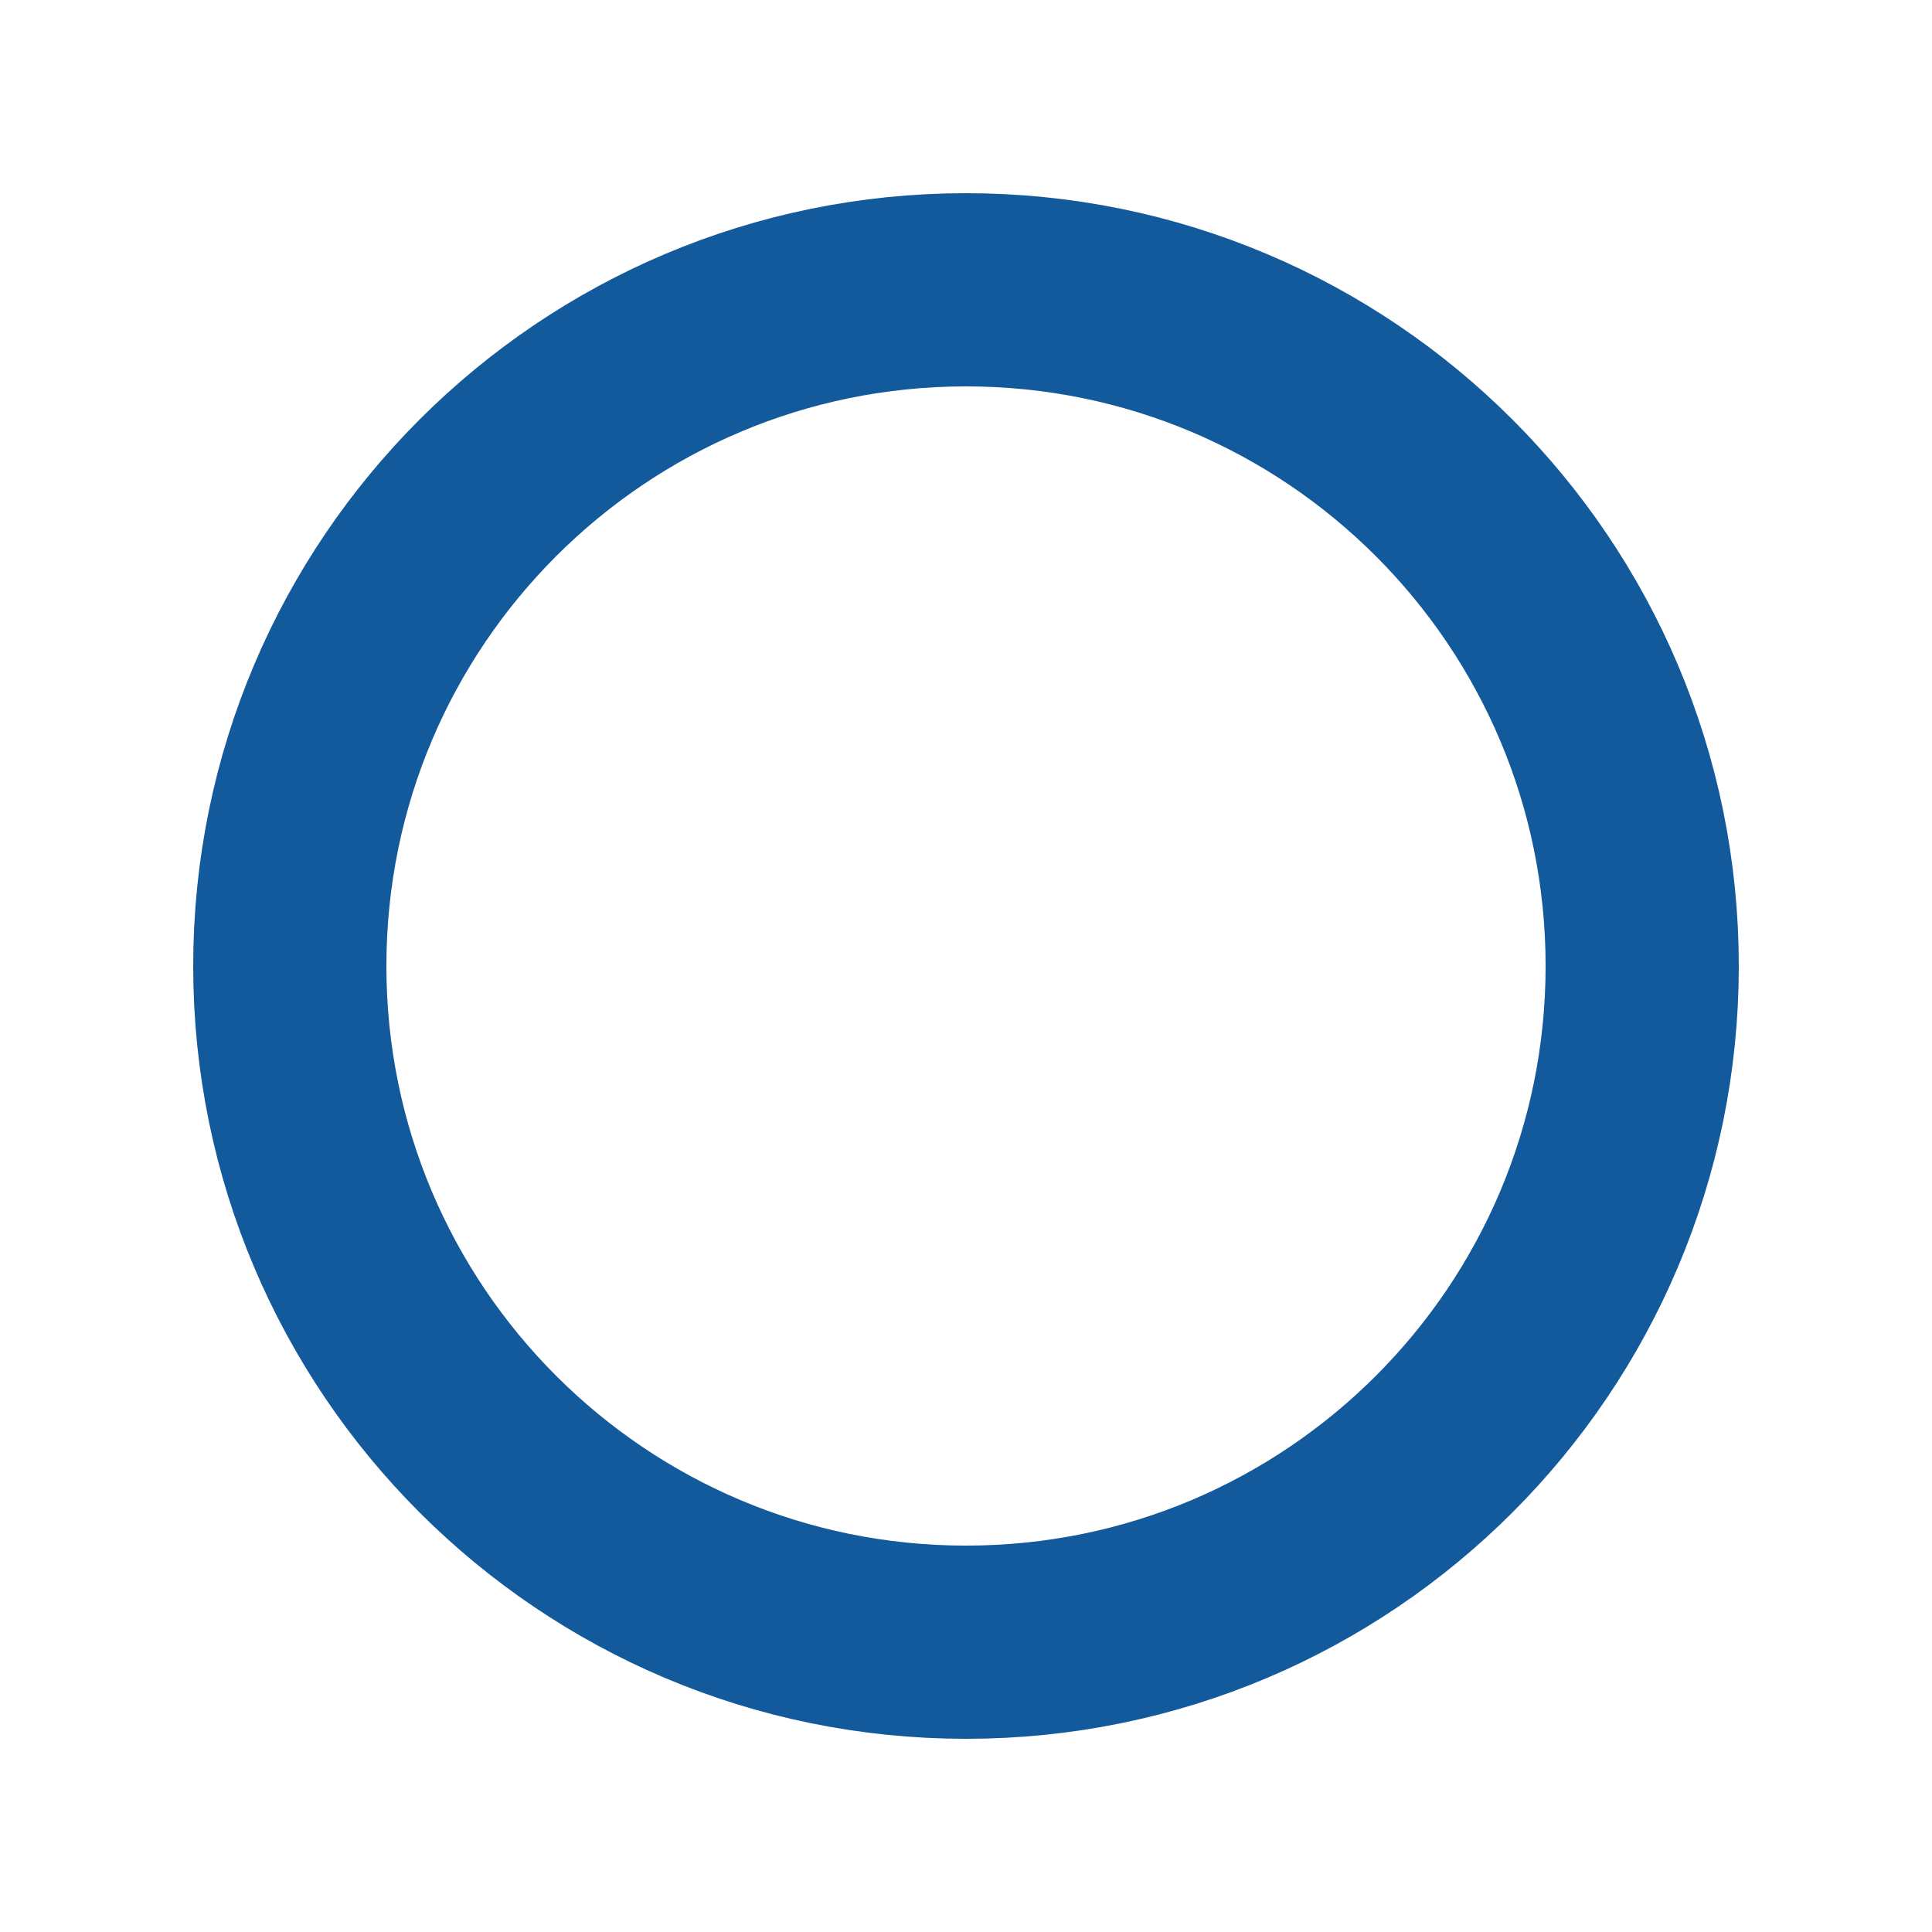
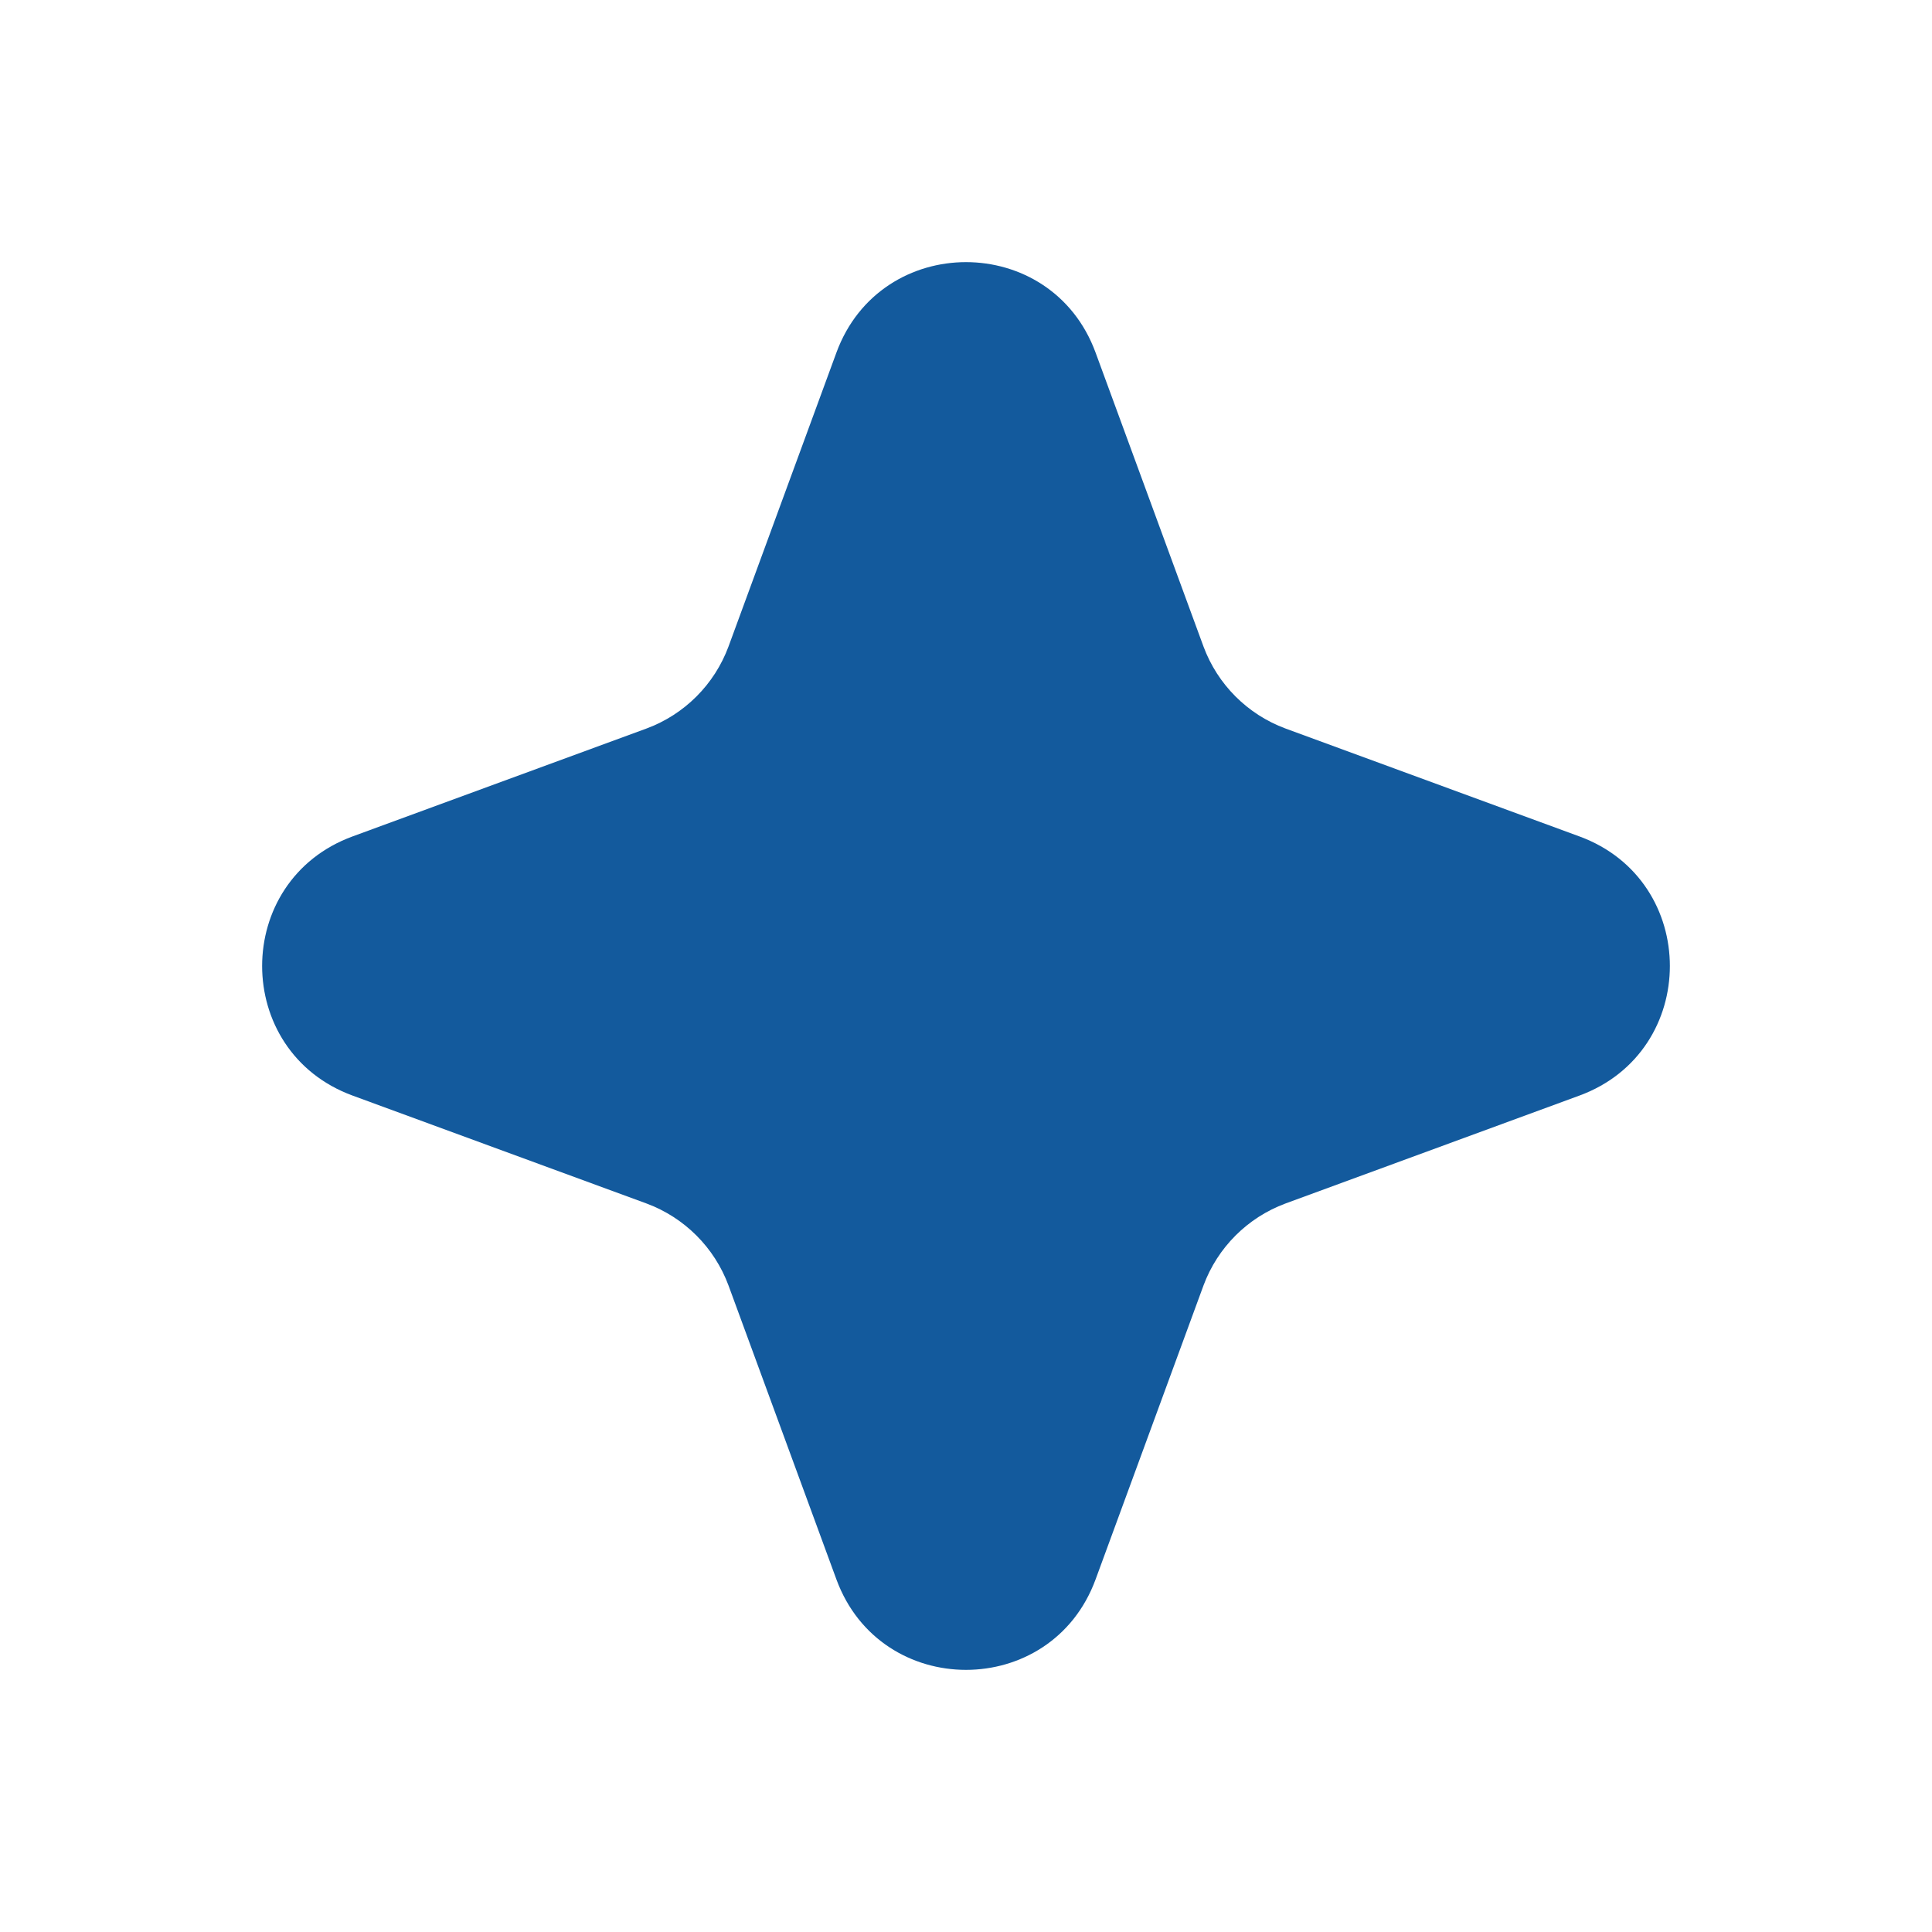
- <svg xmlns="http://www.w3.org/2000/svg" width="14" height="14" viewBox="0 0 14 14">
-   <rect x="2.1" y="2.1" width="9.8" height="9.8" rx="4.9" fill="none" stroke="#135A9D" stroke-width="1.4" />
+ <svg xmlns="http://www.w3.org/2000/svg" width="14" height="14" viewBox="0 0 14 14" fill="none">
+   <path d="M6.061 2.555C6.382 1.681 7.618 1.681 7.939 2.555L8.721 4.685C8.823 4.96 9.04 5.177 9.315 5.279L11.445 6.061C12.319 6.382 12.319 7.618 11.445 7.939L9.315 8.721C9.04 8.823 8.823 9.04 8.721 9.315L7.939 11.445C7.618 12.319 6.382 12.319 6.061 11.445L5.279 9.315C5.177 9.04 4.96 8.823 4.685 8.721L2.555 7.939C1.681 7.618 1.681 6.382 2.555 6.061L4.685 5.279C4.96 5.177 5.177 4.96 5.279 4.685L6.061 2.555Z" fill="#135A9D" />
</svg>
